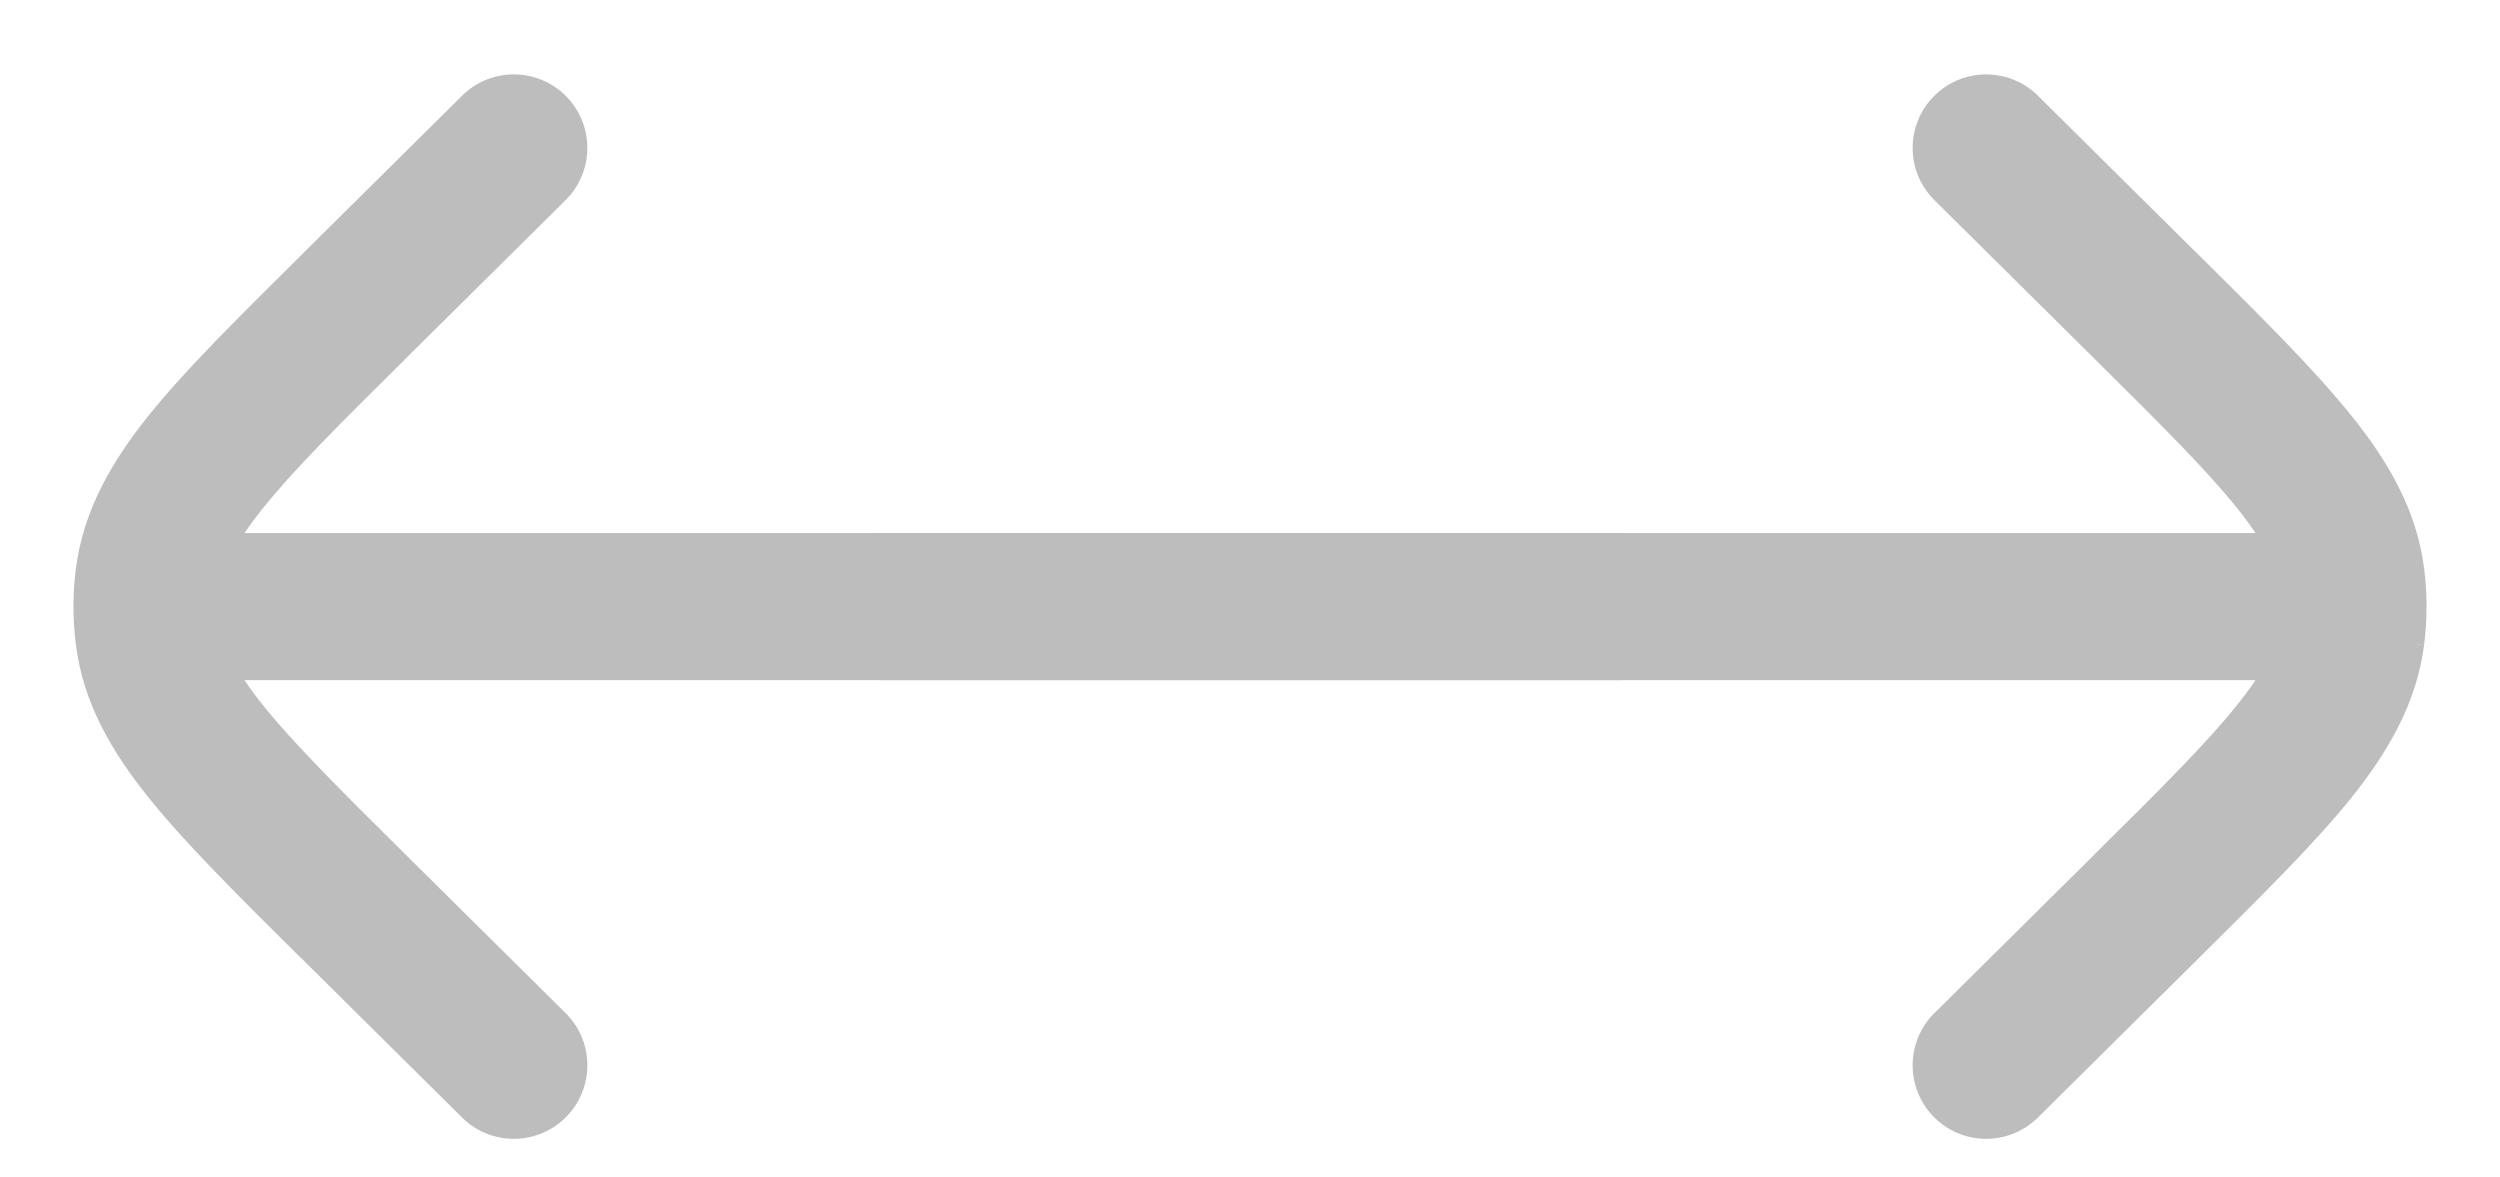
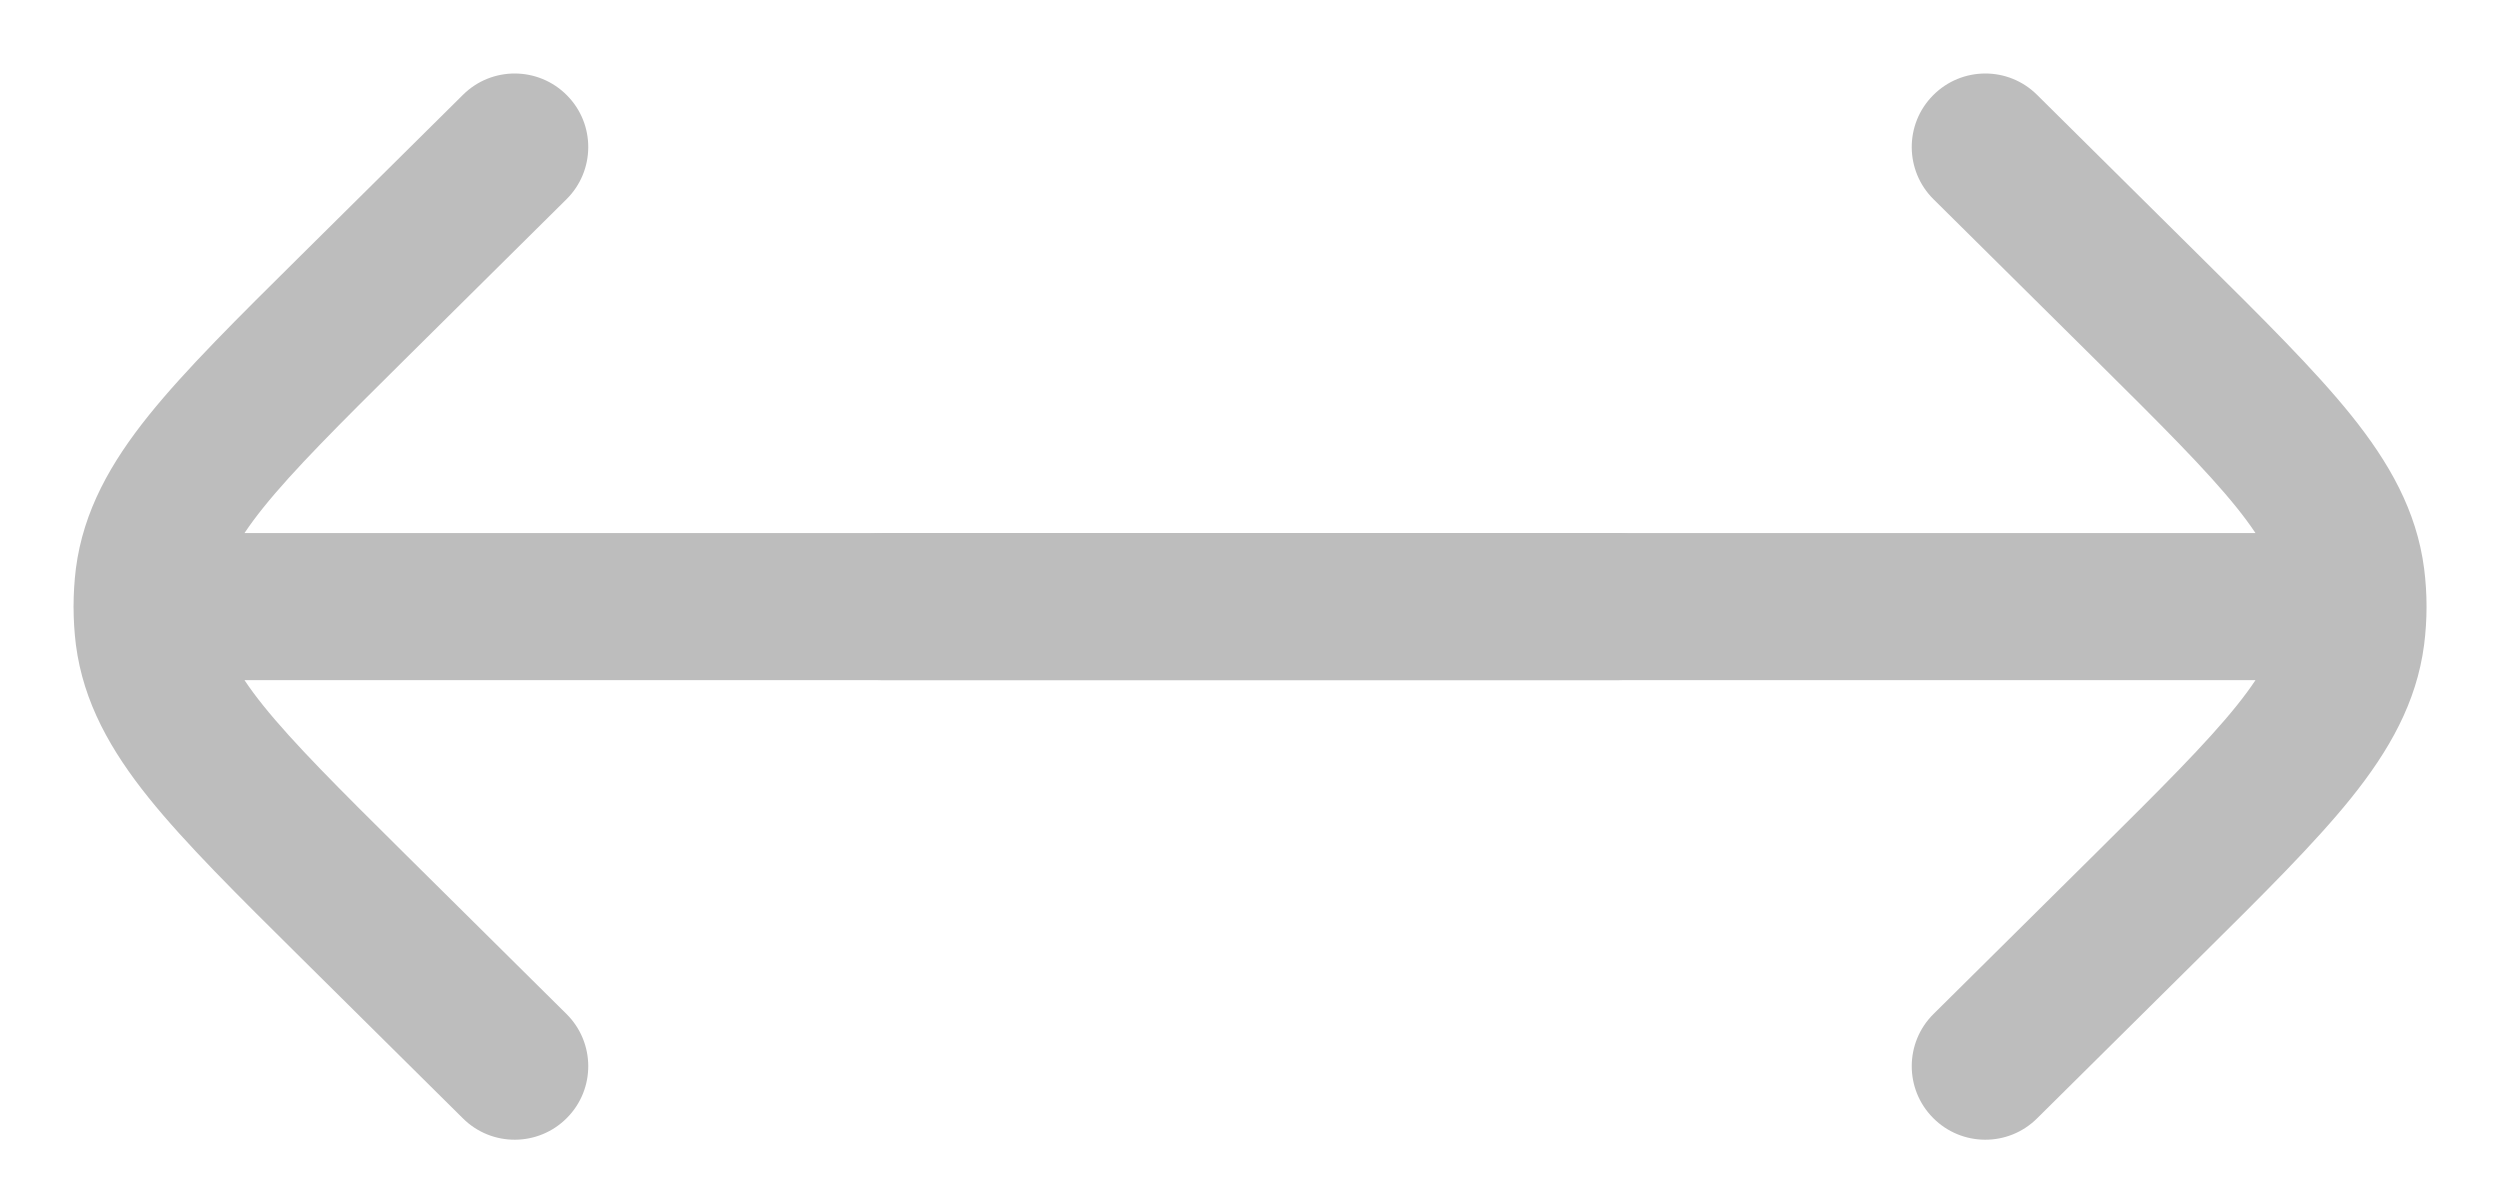
- <svg xmlns="http://www.w3.org/2000/svg" width="17" height="8" fill="none">
-   <path d="M11 4.625a.5.5 0 0 0 0-1v1Zm-10-1a.5.5 0 0 0 0 1v-1Zm2.148 3.98a.5.5 0 0 0 .704-.71l-.704.71Zm-.75-1.447.352-.355-.352.355Zm0-4.066-.352-.355.352.355Zm1.454-.737a.5.5 0 0 0-.704-.71l.704.71Zm-2.84 2.966-.496.063.496-.063Zm0-.392-.496-.063.496.063ZM11 3.625H1v1h10v-1Zm-7.148 3.27L2.75 5.803l-.704.71 1.102 1.092.704-.71ZM2.75 2.447l1.102-1.092-.704-.71-1.102 1.092.704.71Zm0 3.356c-.448-.444-.753-.748-.959-1.004-.2-.25-.265-.405-.283-.541l-.992.126c.05.394.239.722.495 1.04.25.312.604.662 1.035 1.09l.704-.711Zm-.704-4.066c-.43.427-.785.777-1.035 1.088-.256.32-.444.647-.495 1.041l.992.126c.018-.136.083-.292.283-.54.206-.257.511-.561.96-1.005l-.705-.71Zm-.538 2.52a1.048 1.048 0 0 1 0-.265l-.992-.126a2.049 2.049 0 0 0 0 .518l.992-.126Z" fill="#BDBDBD" />
-   <path d="M6 3.625a.5.5 0 0 0 0 1v-1Zm10 1a.5.5 0 0 0 0-1v1ZM13.852.645a.5.5 0 0 0-.704.71l.704-.71Zm.75 1.447-.352.355.352-.355Zm0 4.066.352.355-.352-.355Zm-1.454.737a.5.5 0 0 0 .704.71l-.704-.71Zm2.84-2.966.496-.063-.496.063Zm0 .392.496.063-.496-.063ZM6 4.625h10v-1H6v1Zm7.148-3.27 1.102 1.092.704-.71L13.852.645l-.704.71Zm1.102 4.448-1.102 1.092.704.71 1.102-1.092-.704-.71Zm0-3.356c.448.444.753.748.959 1.004.2.25.265.405.283.541l.992-.126c-.05-.394-.239-.722-.495-1.04-.25-.312-.604-.662-1.035-1.09l-.704.711Zm.704 4.066c.43-.427.785-.777 1.035-1.088.256-.32.444-.647.495-1.04l-.992-.127c-.018.136-.083.292-.283.54-.206.257-.511.561-.96 1.005l.705.71Zm.538-2.52c.01.087.01.177 0 .265l.992.126a2.051 2.051 0 0 0 0-.518l-.992.126Z" fill="#BDBDBD" />
+ <svg xmlns="http://www.w3.org/2000/svg" width="17" height="8" viewBox="0 0 17 8" fill="none">
+   <path d="M11 4.625C11.276 4.625 11.5 4.401 11.5 4.125C11.5 3.849 11.276 3.625 11 3.625V4.625ZM1 3.625C0.724 3.625 0.5 3.849 0.5 4.125C0.5 4.401 0.724 4.625 1 4.625V3.625ZM3.148 7.605C3.344 7.8 3.661 7.798 3.855 7.602C4.05 7.406 4.048 7.089 3.852 6.895L3.148 7.605ZM2.398 6.158L2.75 5.803L2.398 6.158ZM2.398 2.092L2.046 1.737L2.398 2.092ZM3.852 1.355C4.048 1.161 4.05 0.844 3.855 0.648C3.661 0.452 3.344 0.45 3.148 0.645L3.852 1.355ZM1.012 4.321L0.516 4.384L0.516 4.384L1.012 4.321ZM1.012 3.929L0.516 3.866L0.516 3.866L1.012 3.929ZM11 3.625H1V4.625H11V3.625ZM3.852 6.895L2.75 5.803L2.046 6.513L3.148 7.605L3.852 6.895ZM2.75 2.447L3.852 1.355L3.148 0.645L2.046 1.737L2.75 2.447ZM2.75 5.803C2.302 5.359 1.997 5.055 1.791 4.799C1.591 4.55 1.526 4.394 1.508 4.258L0.516 4.384C0.567 4.778 0.755 5.106 1.011 5.425C1.261 5.736 1.615 6.086 2.046 6.513L2.75 5.803ZM2.046 1.737C1.615 2.164 1.261 2.514 1.011 2.825C0.755 3.144 0.567 3.472 0.516 3.866L1.508 3.992C1.526 3.856 1.591 3.7 1.791 3.451C1.997 3.195 2.302 2.891 2.75 2.447L2.046 1.737ZM1.508 4.258C1.497 4.17 1.497 4.08 1.508 3.992L0.516 3.866C0.495 4.038 0.495 4.212 0.516 4.384L1.508 4.258Z" fill="#BDBDBD" />
+   <path d="M6 3.625C5.724 3.625 5.5 3.849 5.5 4.125C5.5 4.401 5.724 4.625 6 4.625L6 3.625ZM16 4.625C16.276 4.625 16.5 4.401 16.5 4.125C16.5 3.849 16.276 3.625 16 3.625V4.625ZM13.852 0.645C13.656 0.45 13.339 0.452 13.145 0.648C12.95 0.844 12.952 1.161 13.148 1.355L13.852 0.645ZM14.602 2.092L14.25 2.447L14.602 2.092ZM14.602 6.158L14.954 6.513L14.602 6.158ZM13.148 6.895C12.952 7.089 12.95 7.406 13.145 7.602C13.339 7.798 13.656 7.8 13.852 7.605L13.148 6.895ZM15.988 3.929L16.484 3.866V3.866L15.988 3.929ZM15.988 4.321L16.484 4.384V4.384L15.988 4.321ZM6 4.625L16 4.625V3.625L6 3.625L6 4.625ZM13.148 1.355L14.25 2.447L14.954 1.737L13.852 0.645L13.148 1.355ZM14.25 5.803L13.148 6.895L13.852 7.605L14.954 6.513L14.25 5.803ZM14.25 2.447C14.698 2.891 15.003 3.195 15.209 3.451C15.409 3.7 15.474 3.856 15.492 3.992L16.484 3.866C16.433 3.472 16.245 3.144 15.989 2.825C15.739 2.514 15.385 2.164 14.954 1.737L14.25 2.447ZM14.954 6.513C15.385 6.086 15.739 5.736 15.989 5.425C16.245 5.106 16.433 4.778 16.484 4.384L15.492 4.258C15.474 4.394 15.409 4.55 15.209 4.799C15.003 5.055 14.698 5.359 14.25 5.803L14.954 6.513ZM15.492 3.992C15.503 4.08 15.503 4.17 15.492 4.258L16.484 4.384C16.506 4.212 16.506 4.038 16.484 3.866L15.492 3.992Z" fill="#BDBDBD" />
</svg>
